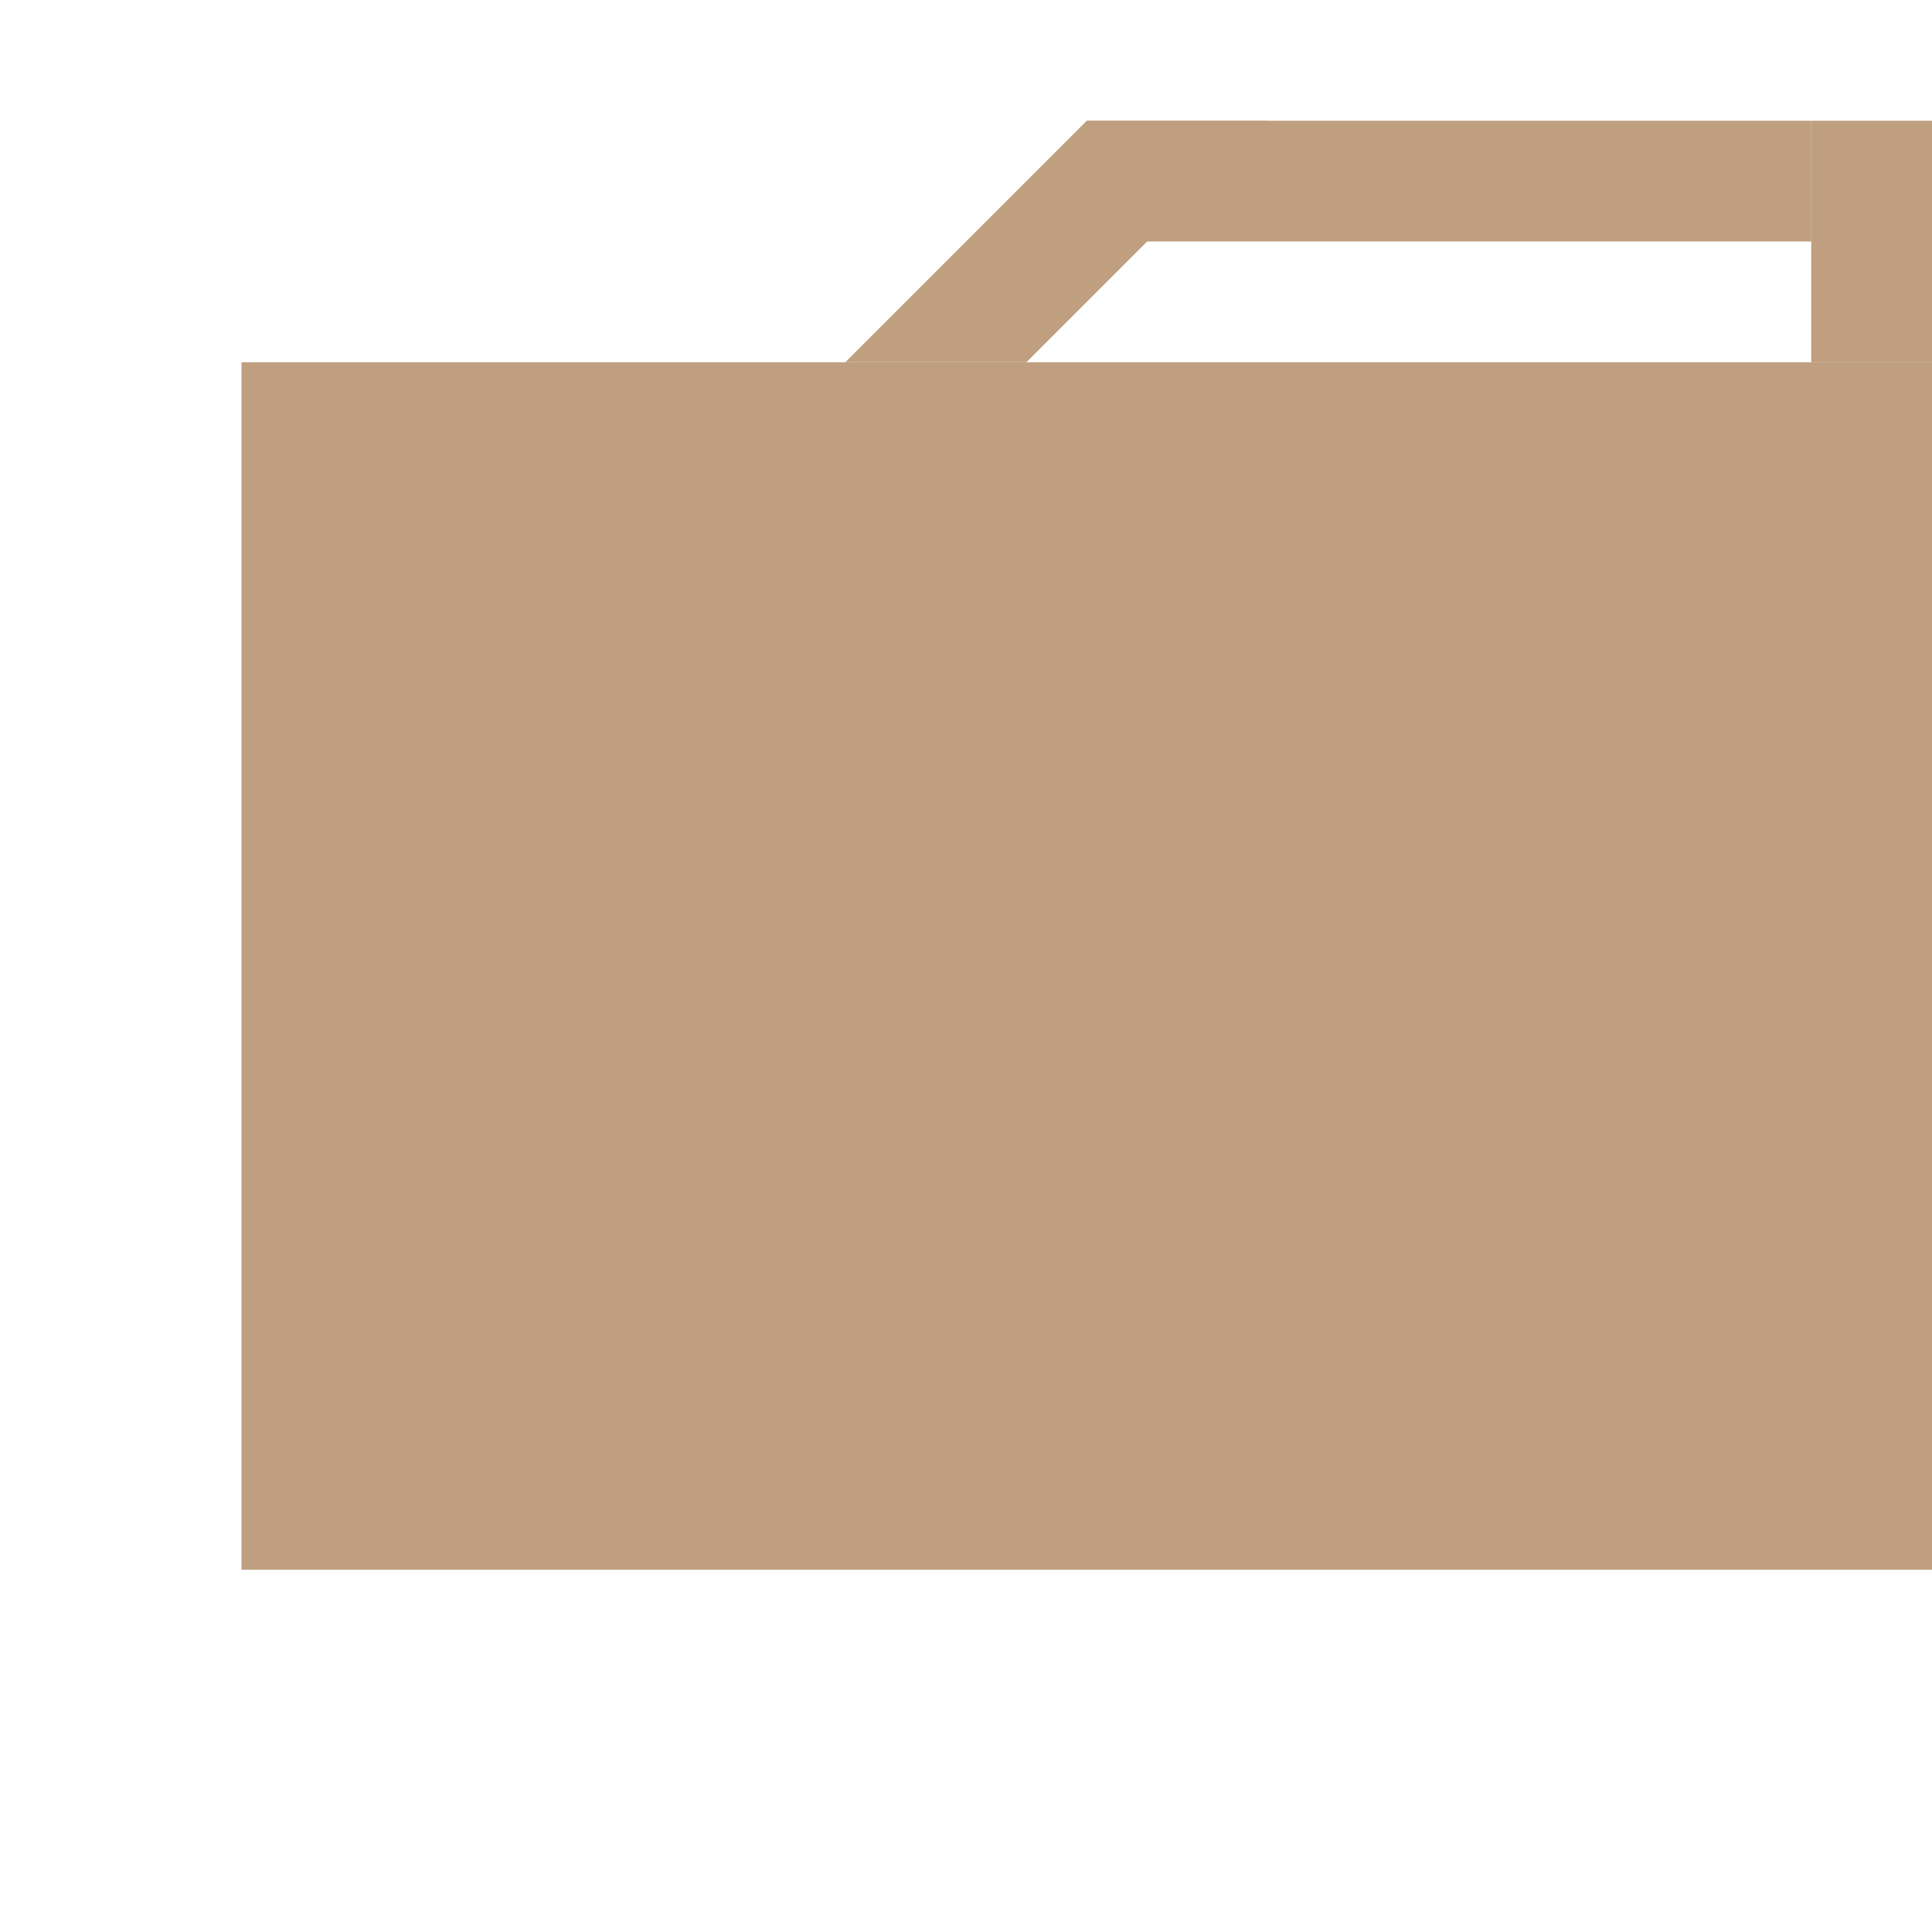
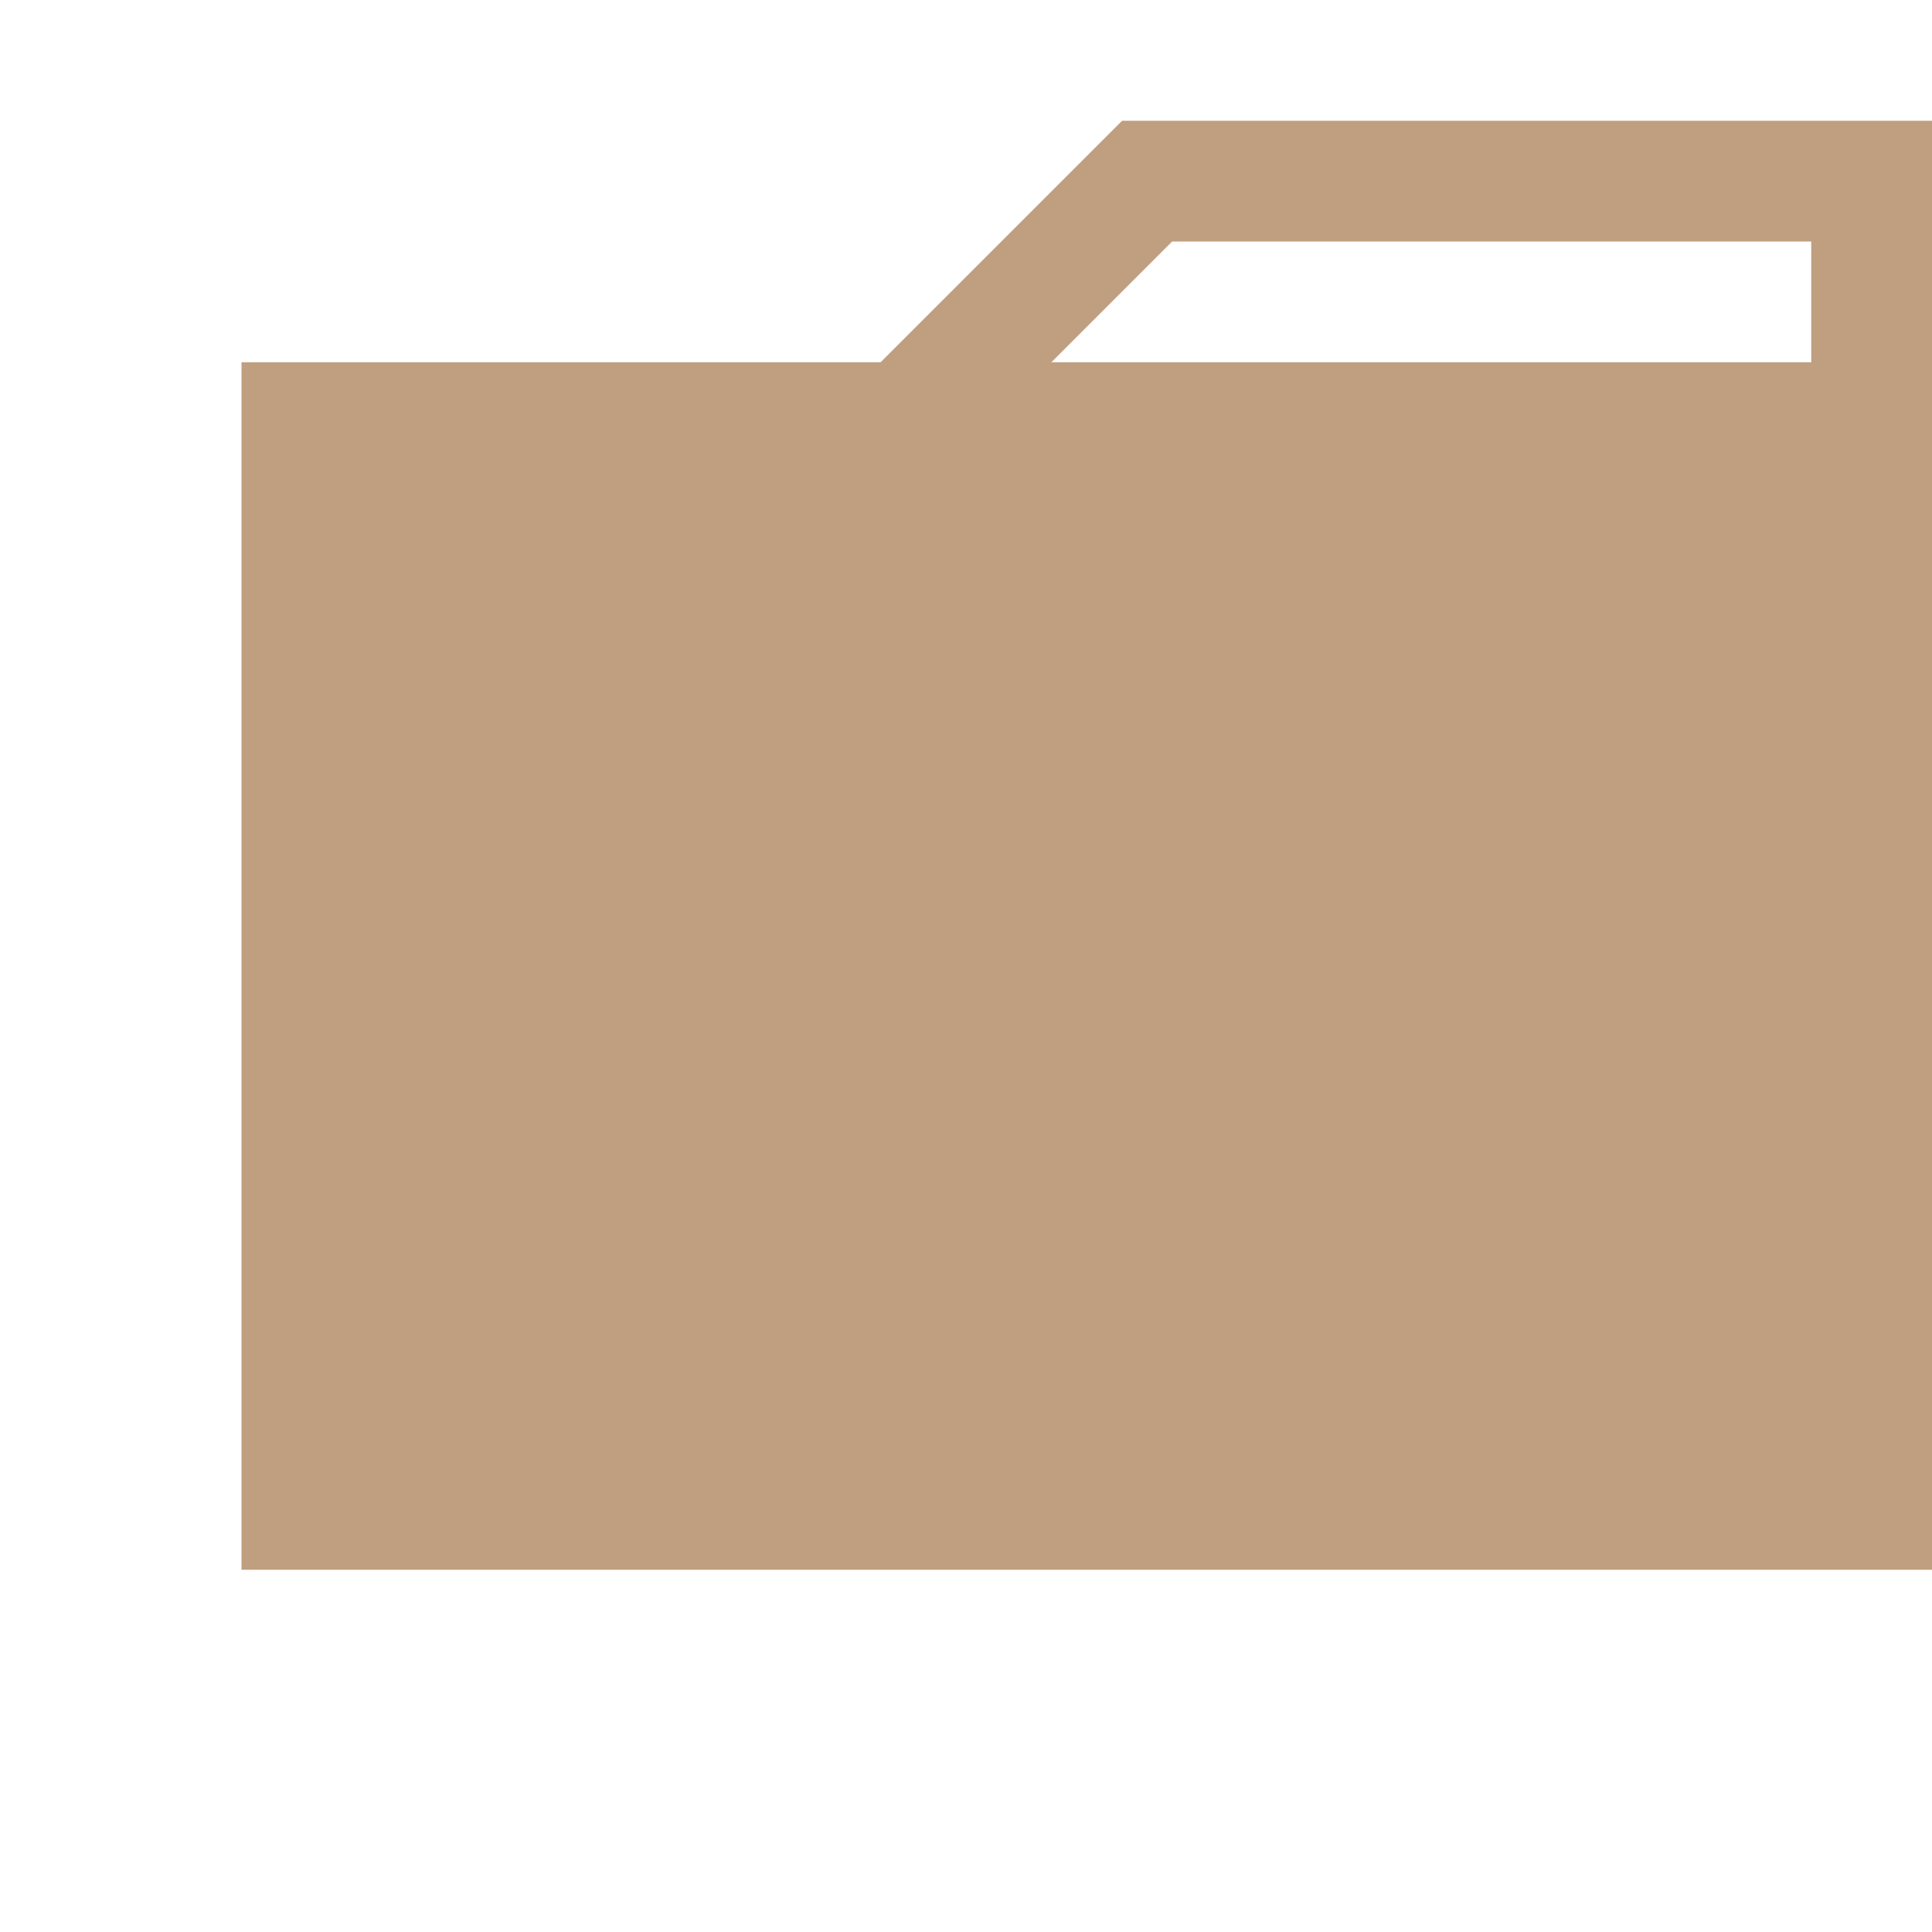
- <svg xmlns="http://www.w3.org/2000/svg" width="320" height="320" viewbox="0 0 320 320">
-   <g fill="#bf9f7f">
-     <rect x="40" y="60" width="280" height="200" />
-     <rect x="300" y="20" width="20" height="40" />
-     <rect x="180" y="20" width="120" height="20" />
-     <path d="M180 20 l-40 40 h30 l40 -40 Z" />
-   </g>
+ <svg xmlns="http://www.w3.org/2000/svg" version="1.1" width="320" height="320" viewbox="0 0 320 320">
+   <rect x="40" y="60" width="280" height="200" fill="#bf9f7f" />
+   <polyline points="150,70 190,30 310,30 310,70" fill="none" stroke-width="20" stroke="#bf9f7f" />
</svg>
